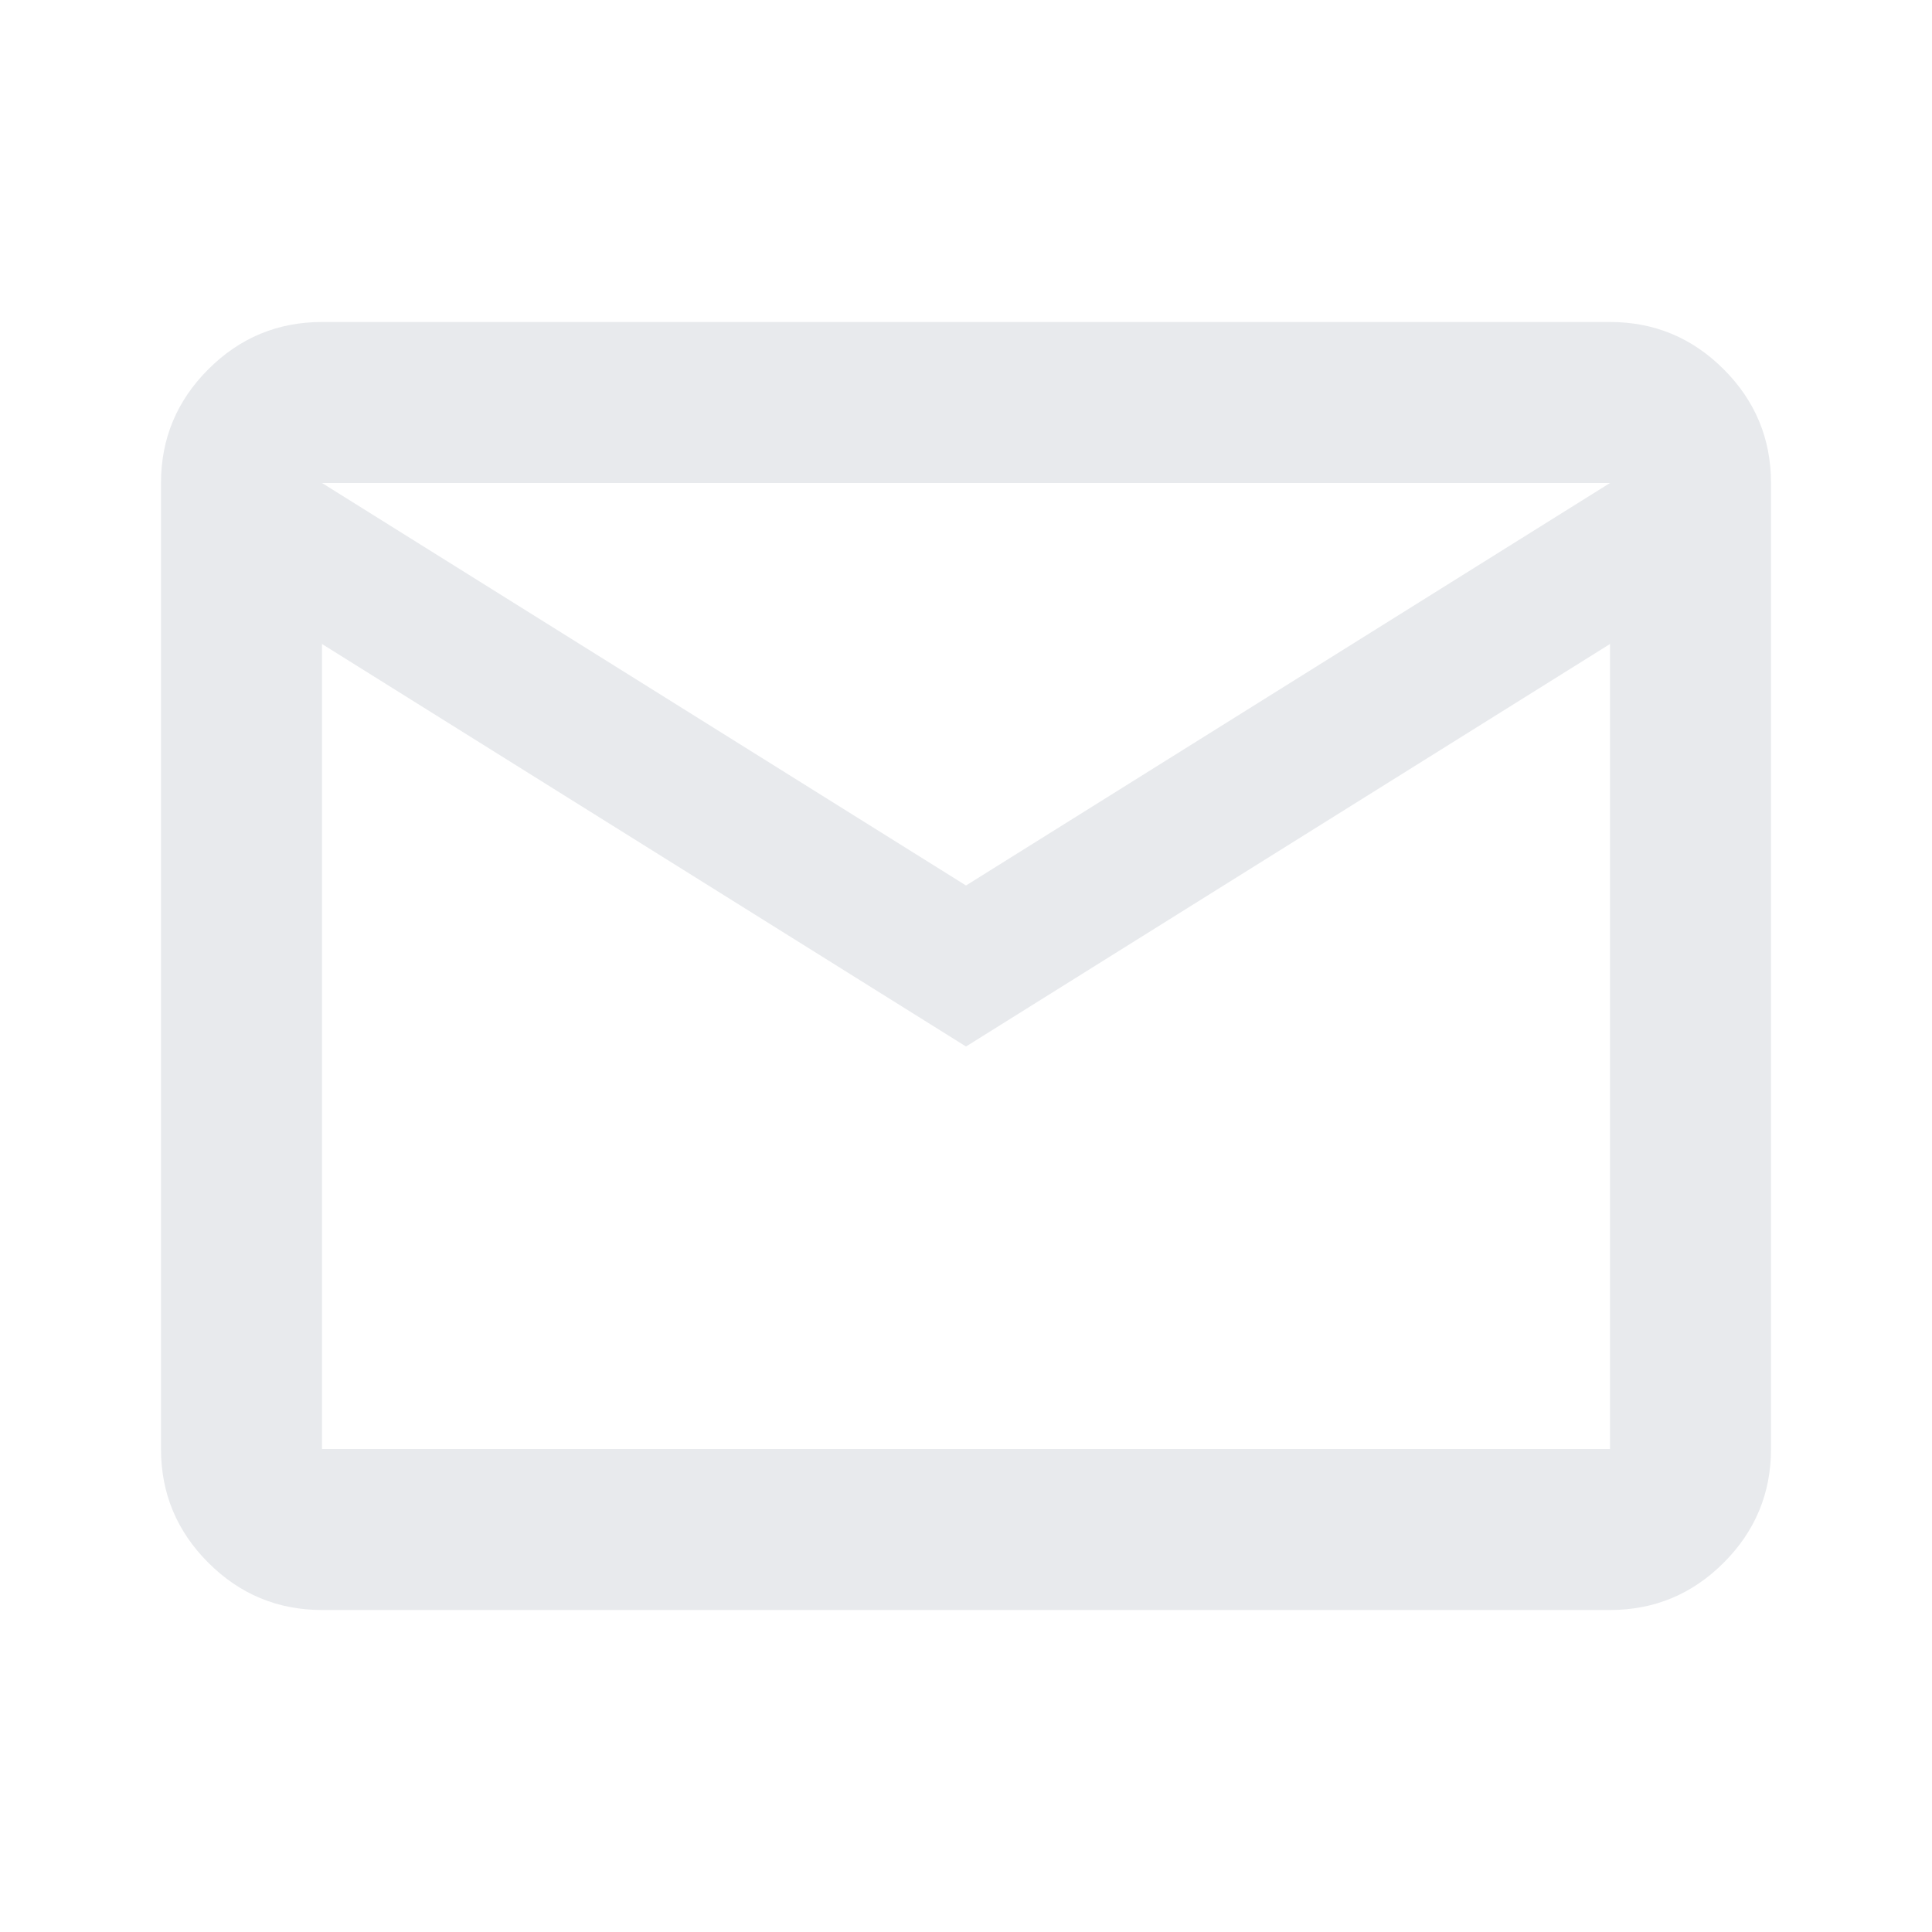
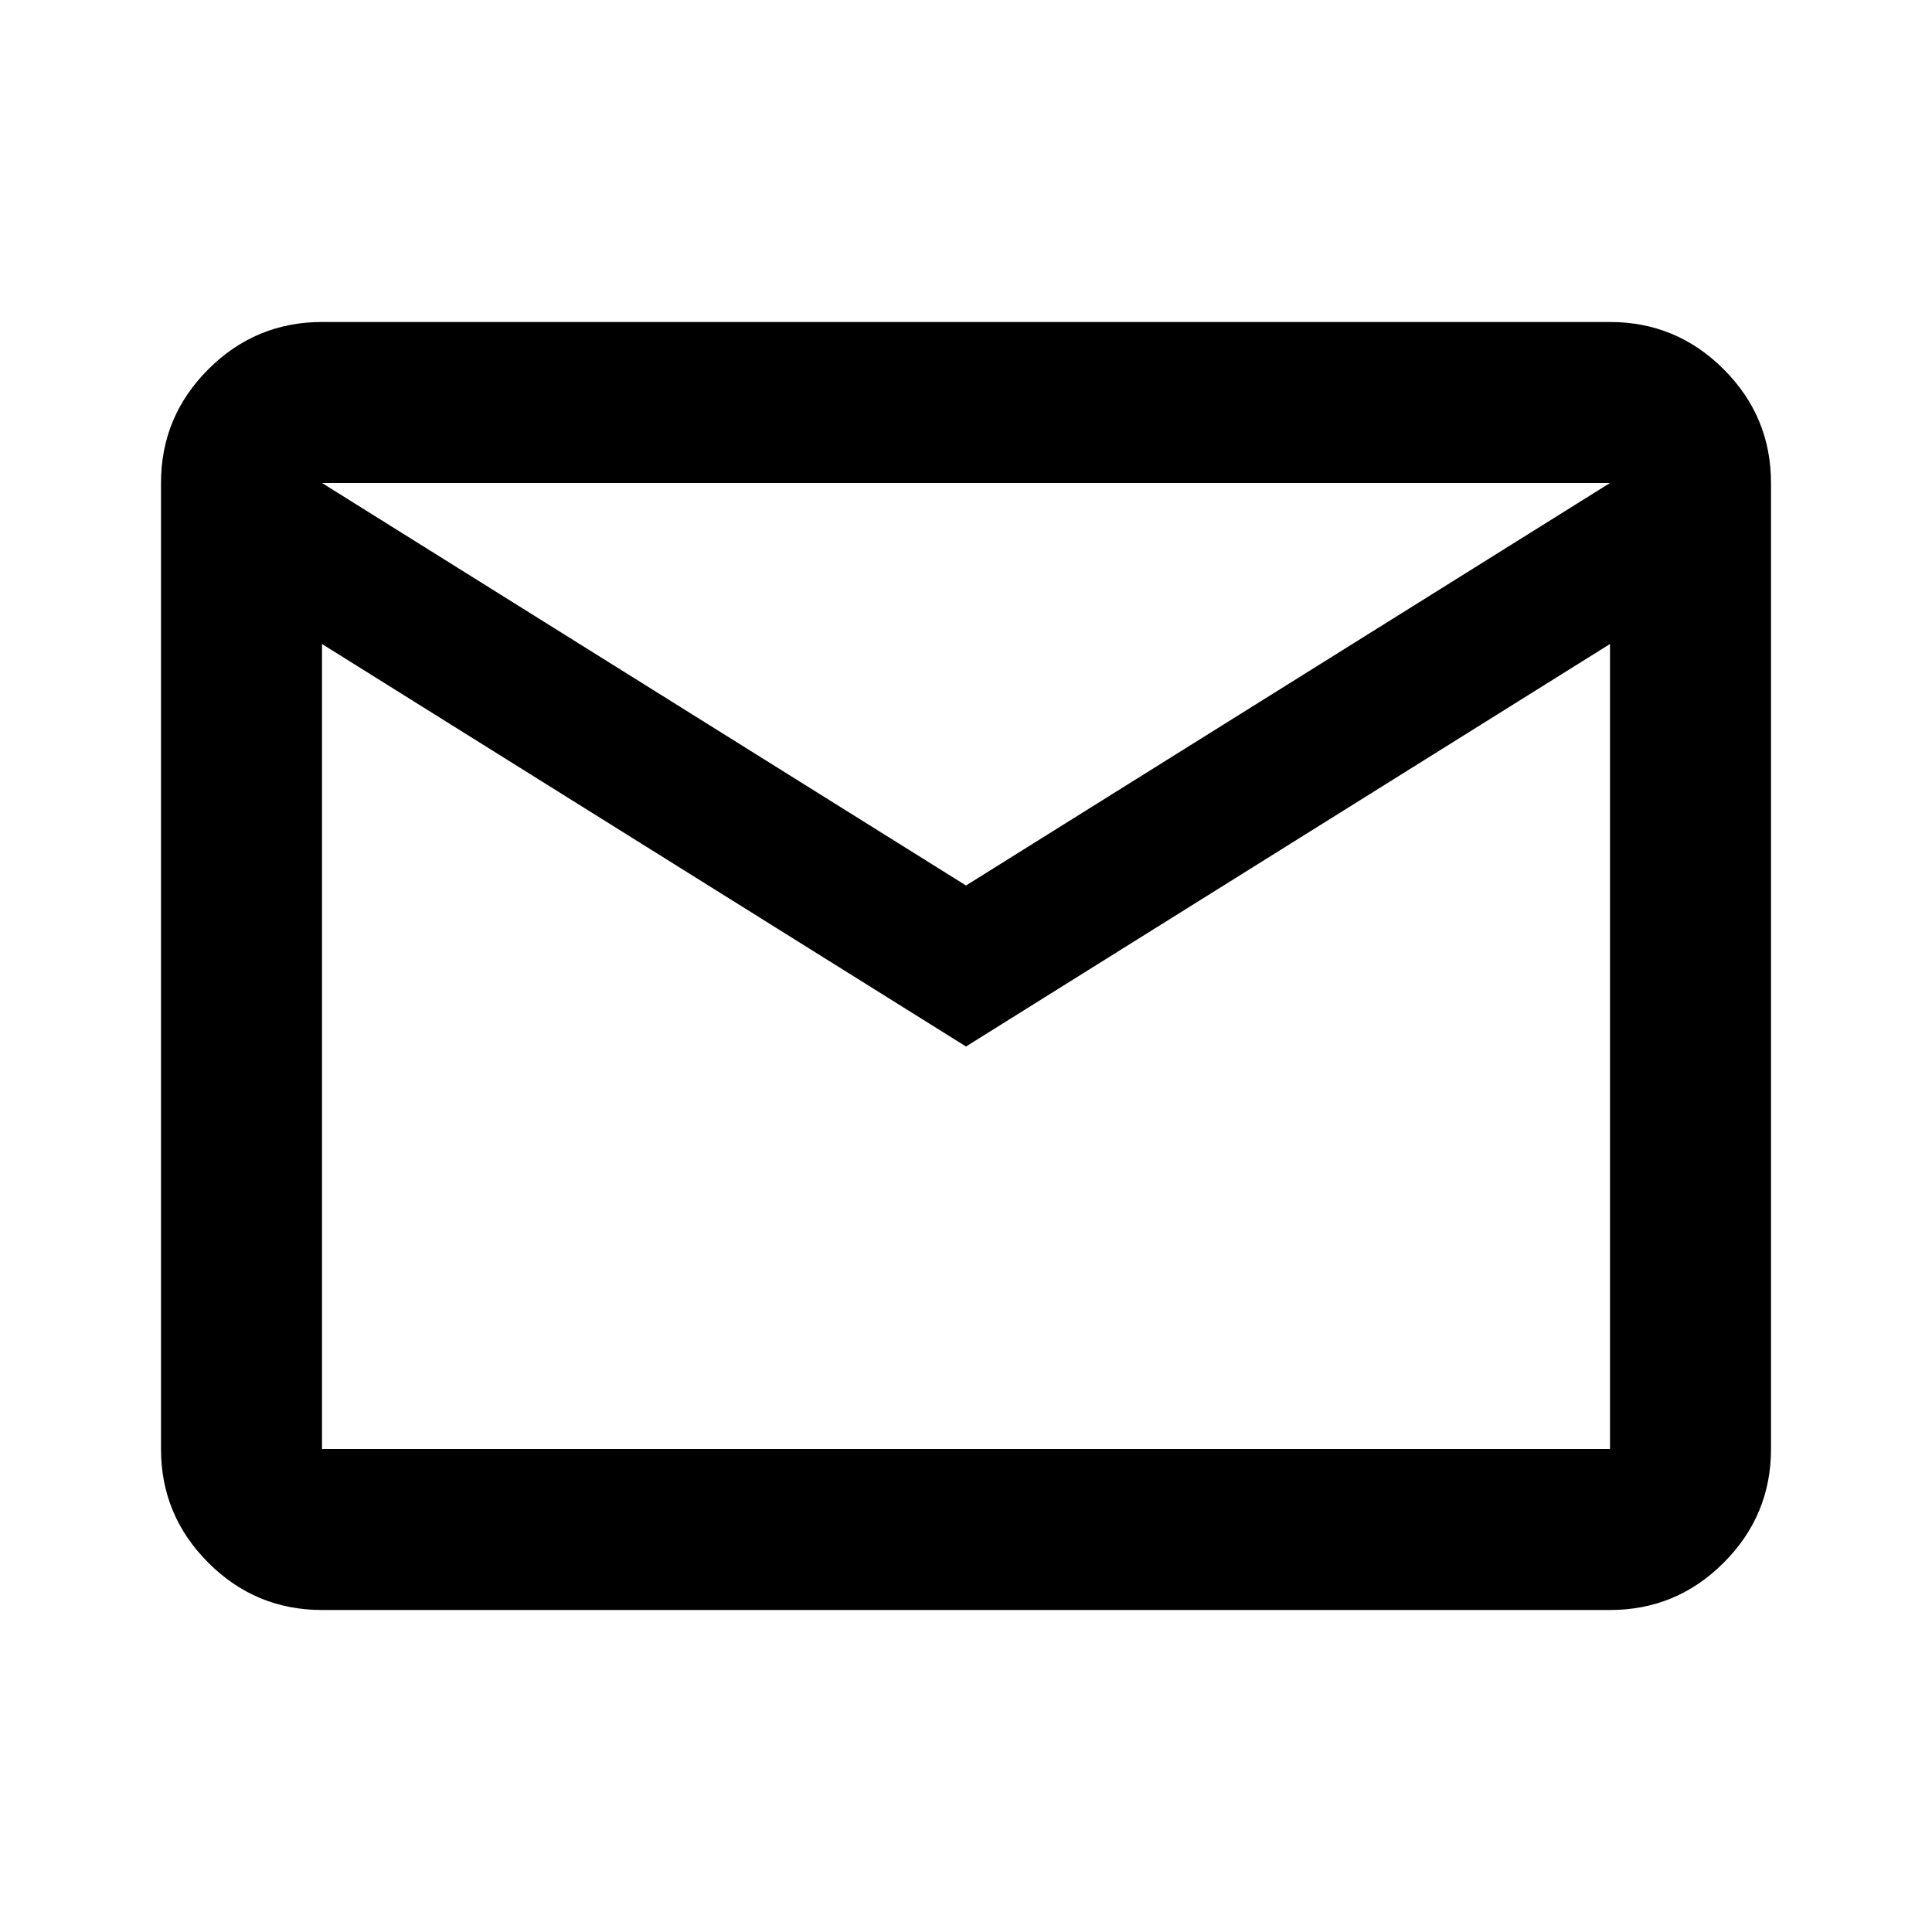
- <svg xmlns="http://www.w3.org/2000/svg" height="24px" viewBox="0 -960 960 960" width="24px" fill="#e8eaed">
+ <svg xmlns="http://www.w3.org/2000/svg" height="24px" viewBox="0 -960 960 960" width="24px" fill="currentColor">
  <path d="M160-160q-33 0-56.5-23.5T80-240v-480q0-33 23.5-56.5T160-800h640q33 0 56.5 23.5T880-720v480q0 33-23.5 56.5T800-160H160Zm320-280L160-640v400h640v-400L480-440Zm0-80 320-200H160l320 200ZM160-640v-80 480-400Z" />
</svg>
